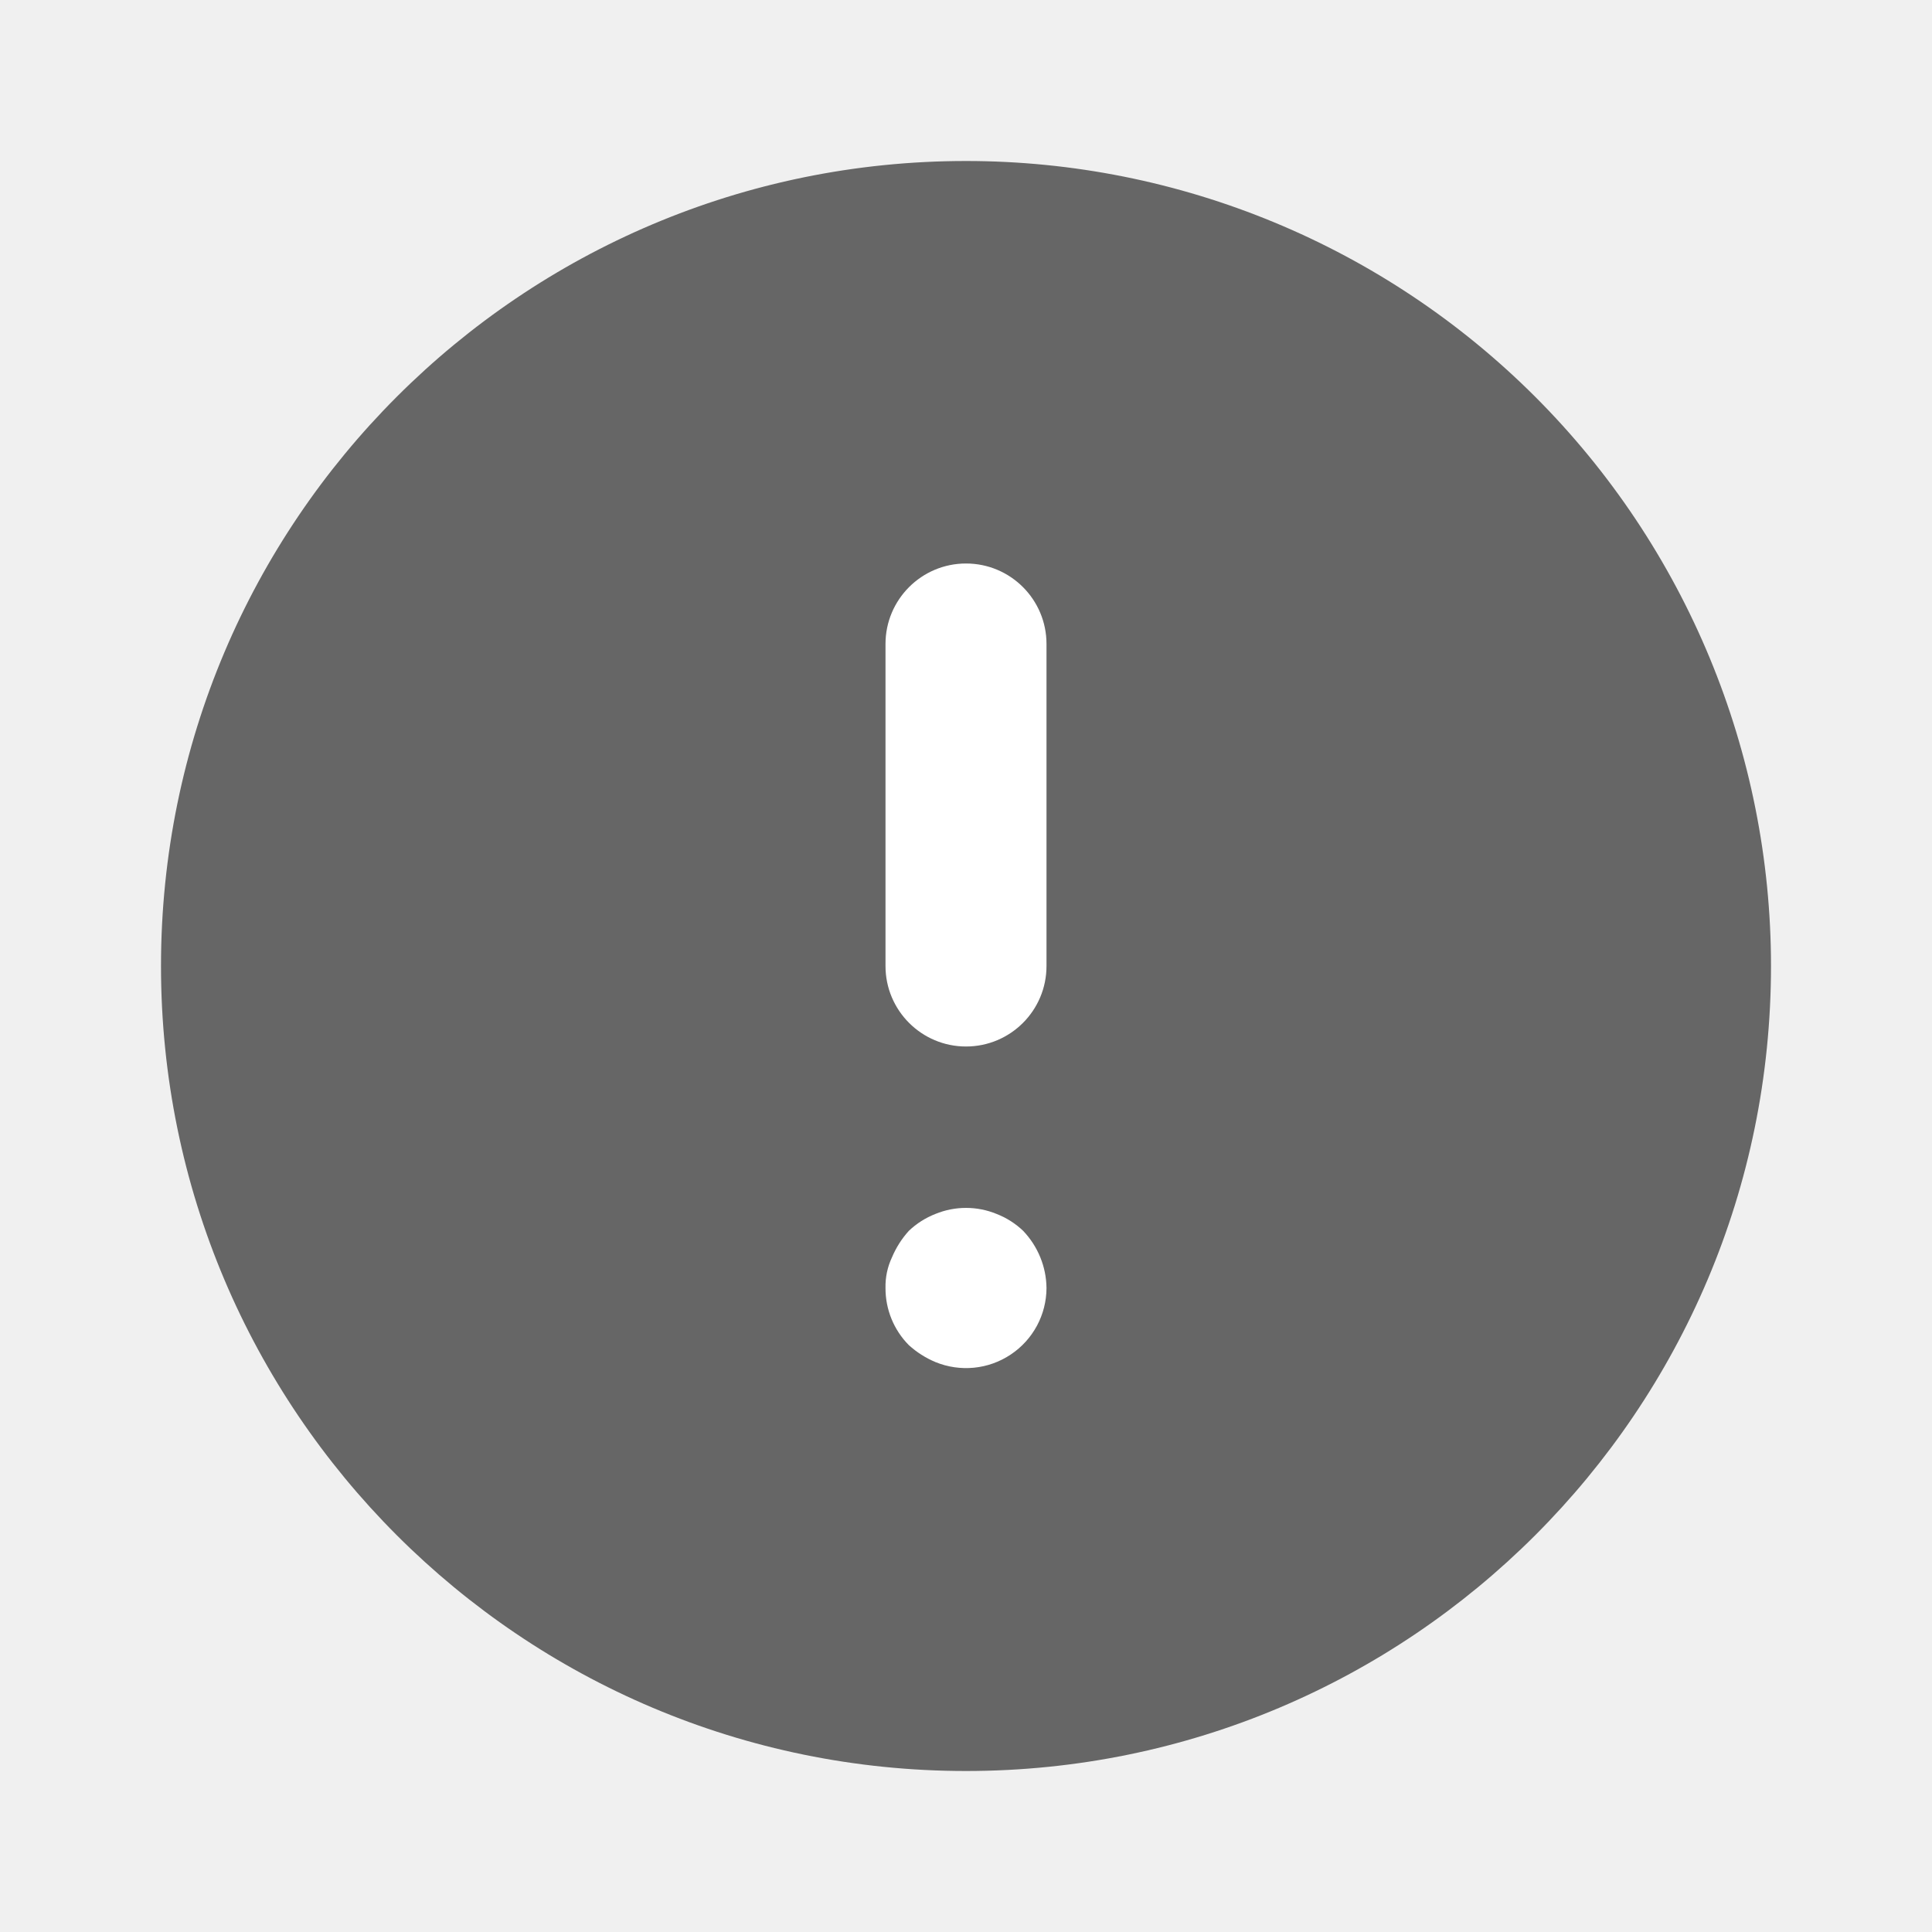
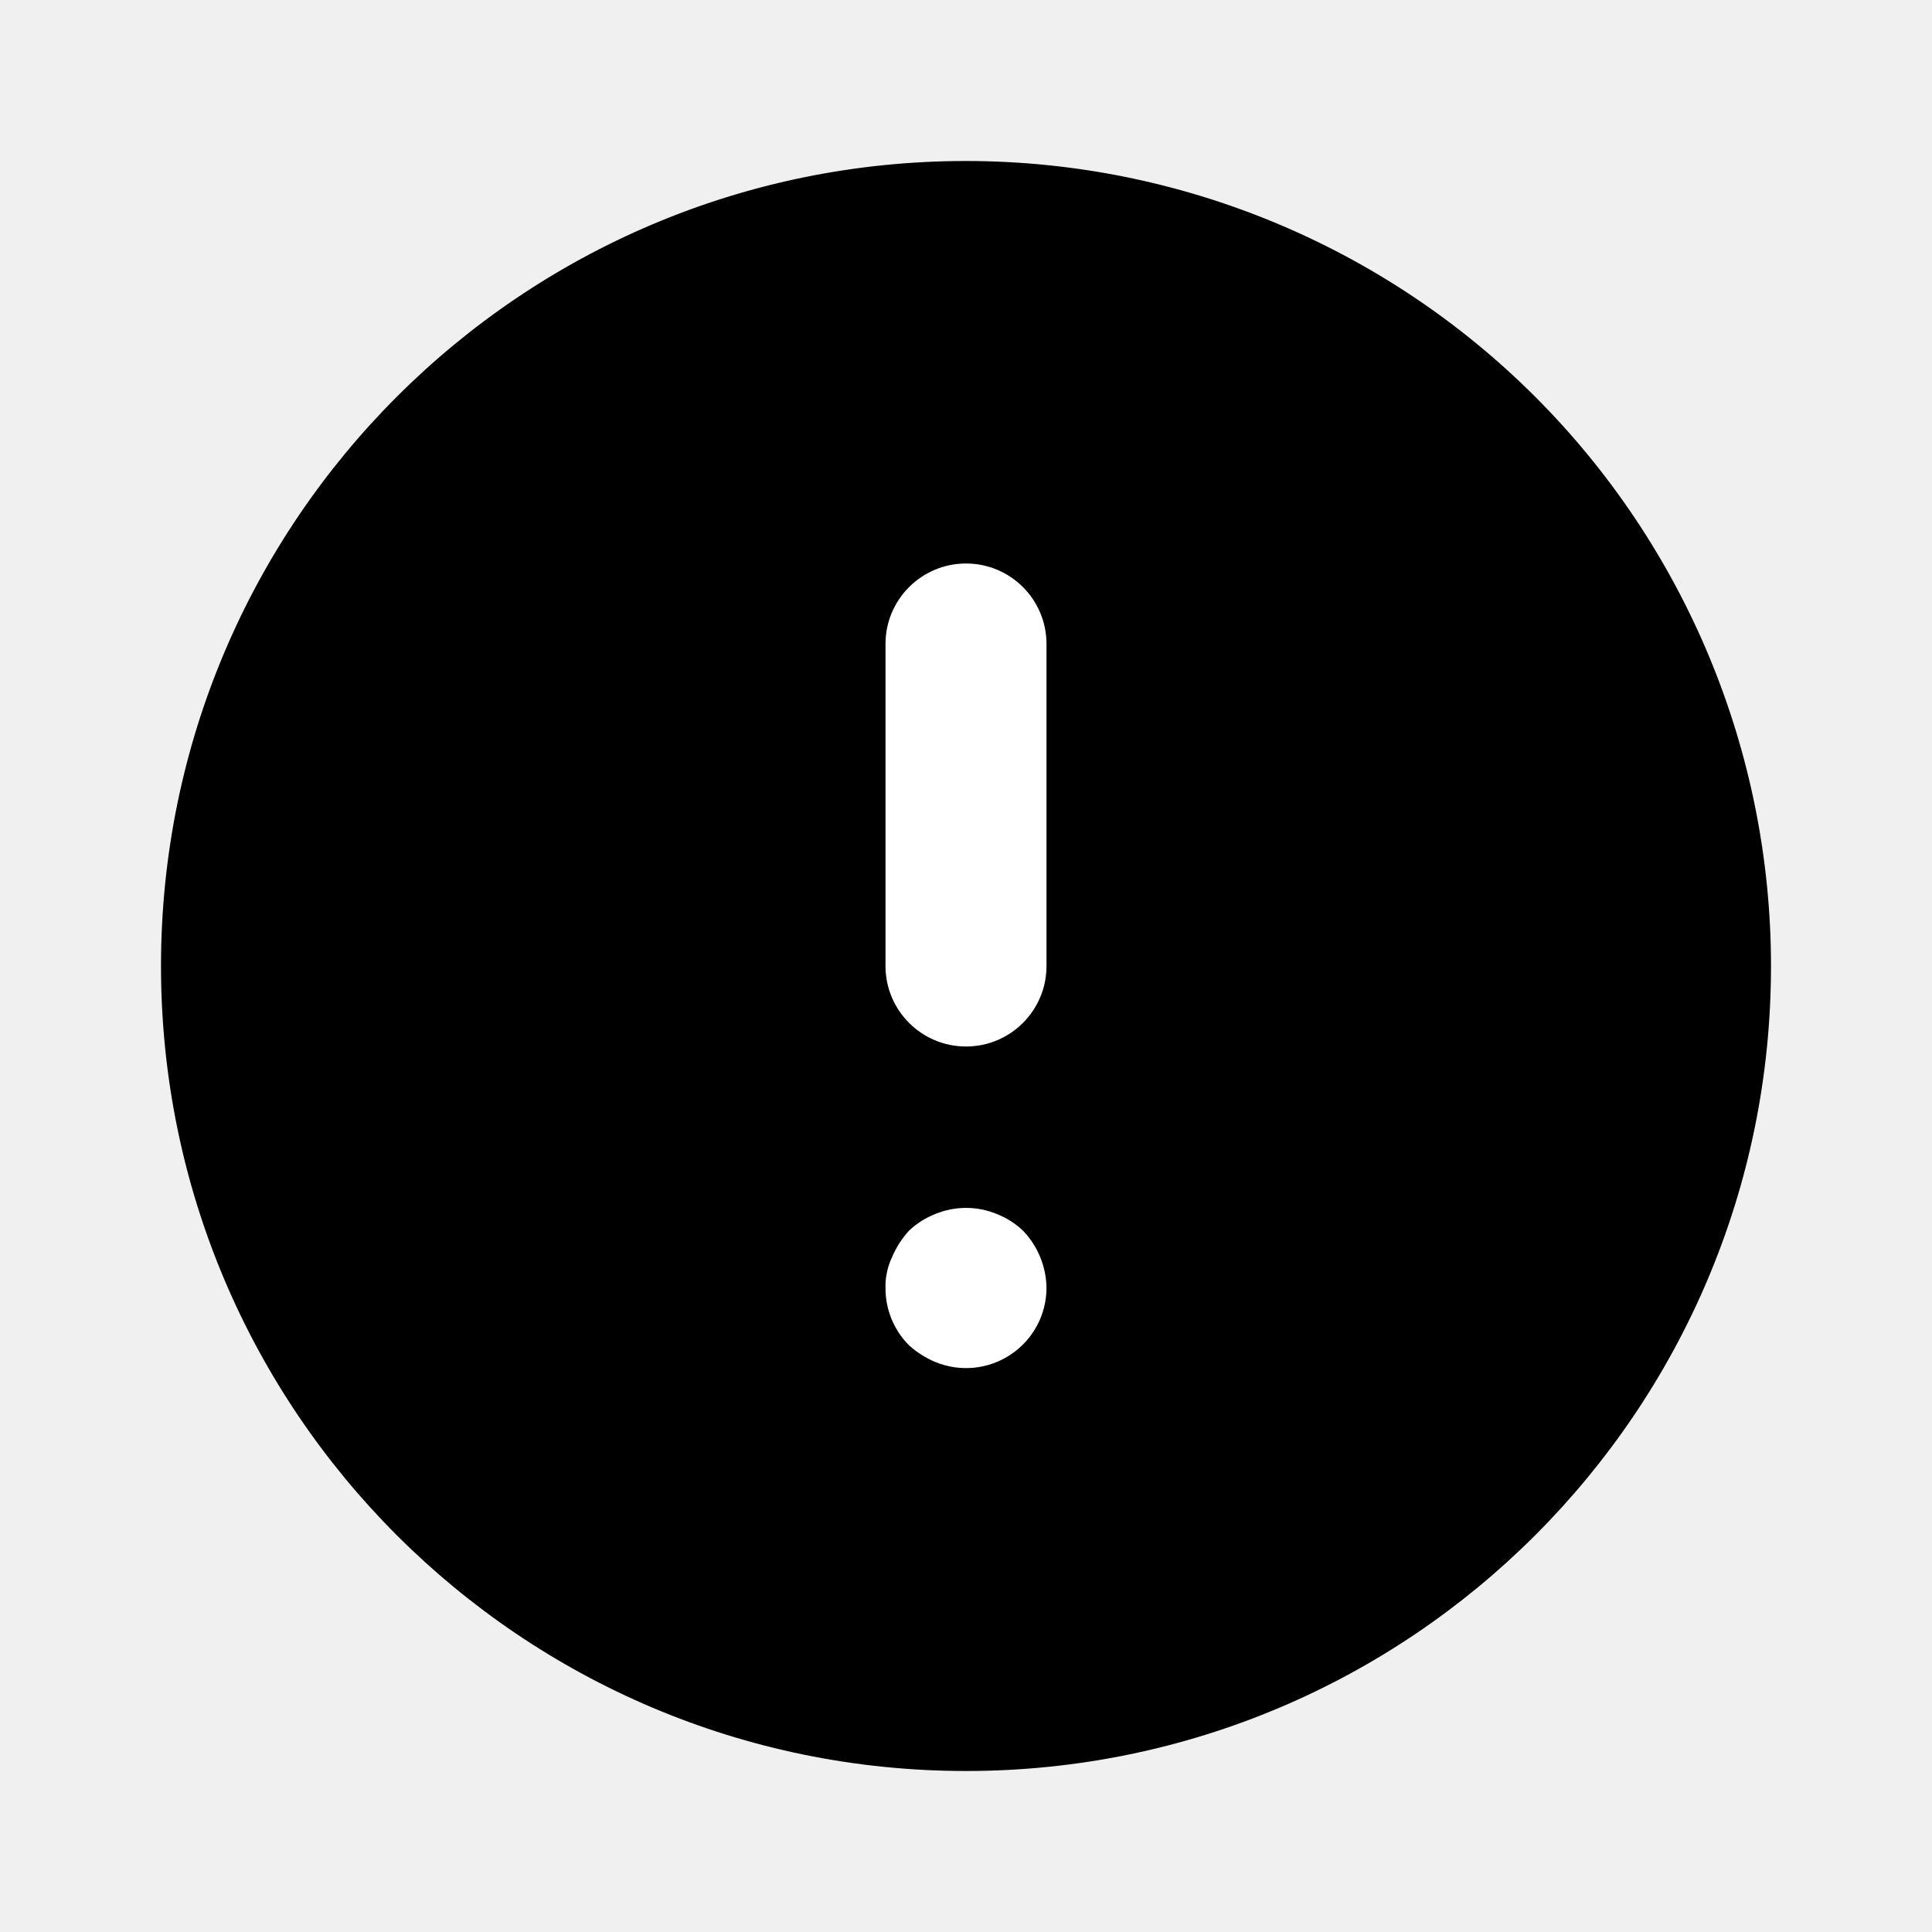
<svg xmlns="http://www.w3.org/2000/svg" width="24" height="24" viewBox="0 0 24 24" fill="none">
-   <path fill-rule="evenodd" clip-rule="evenodd" d="M12 2C6.477 2 2 6.477 2 12C2 17.523 6.477 22 12 22C17.523 22 22 17.523 22 12C22 9.348 20.946 6.804 19.071 4.929C17.196 3.054 14.652 2 12 2Z" fill="#666666" />
+   <path fill-rule="evenodd" clip-rule="evenodd" d="M12 2C6.477 2 2 6.477 2 12C2 17.523 6.477 22 12 22C17.523 22 22 17.523 22 12C22 9.348 20.946 6.804 19.071 4.929C17.196 3.054 14.652 2 12 2Z" fill="currentColor" />
  <path fill-rule="evenodd" clip-rule="evenodd" d="M11 8C11 7.448 11.448 7 12 7C12.553 7 13 7.448 13 8V12C13 12.552 12.553 13 12 13C11.448 13 11 12.552 11 12V8ZM11.29 15.29C11.385 15.199 11.498 15.128 11.62 15.08C11.864 14.98 12.137 14.98 12.38 15.08C12.503 15.128 12.615 15.199 12.71 15.29C12.893 15.482 12.997 15.735 13 16C12.999 16.333 12.832 16.643 12.555 16.827C12.278 17.012 11.928 17.046 11.62 16.92C11.499 16.869 11.387 16.798 11.29 16.71C11.103 16.521 10.999 16.266 11 16C10.997 15.869 11.024 15.739 11.08 15.62C11.131 15.499 11.202 15.387 11.29 15.29Z" fill="white" />
</svg>
